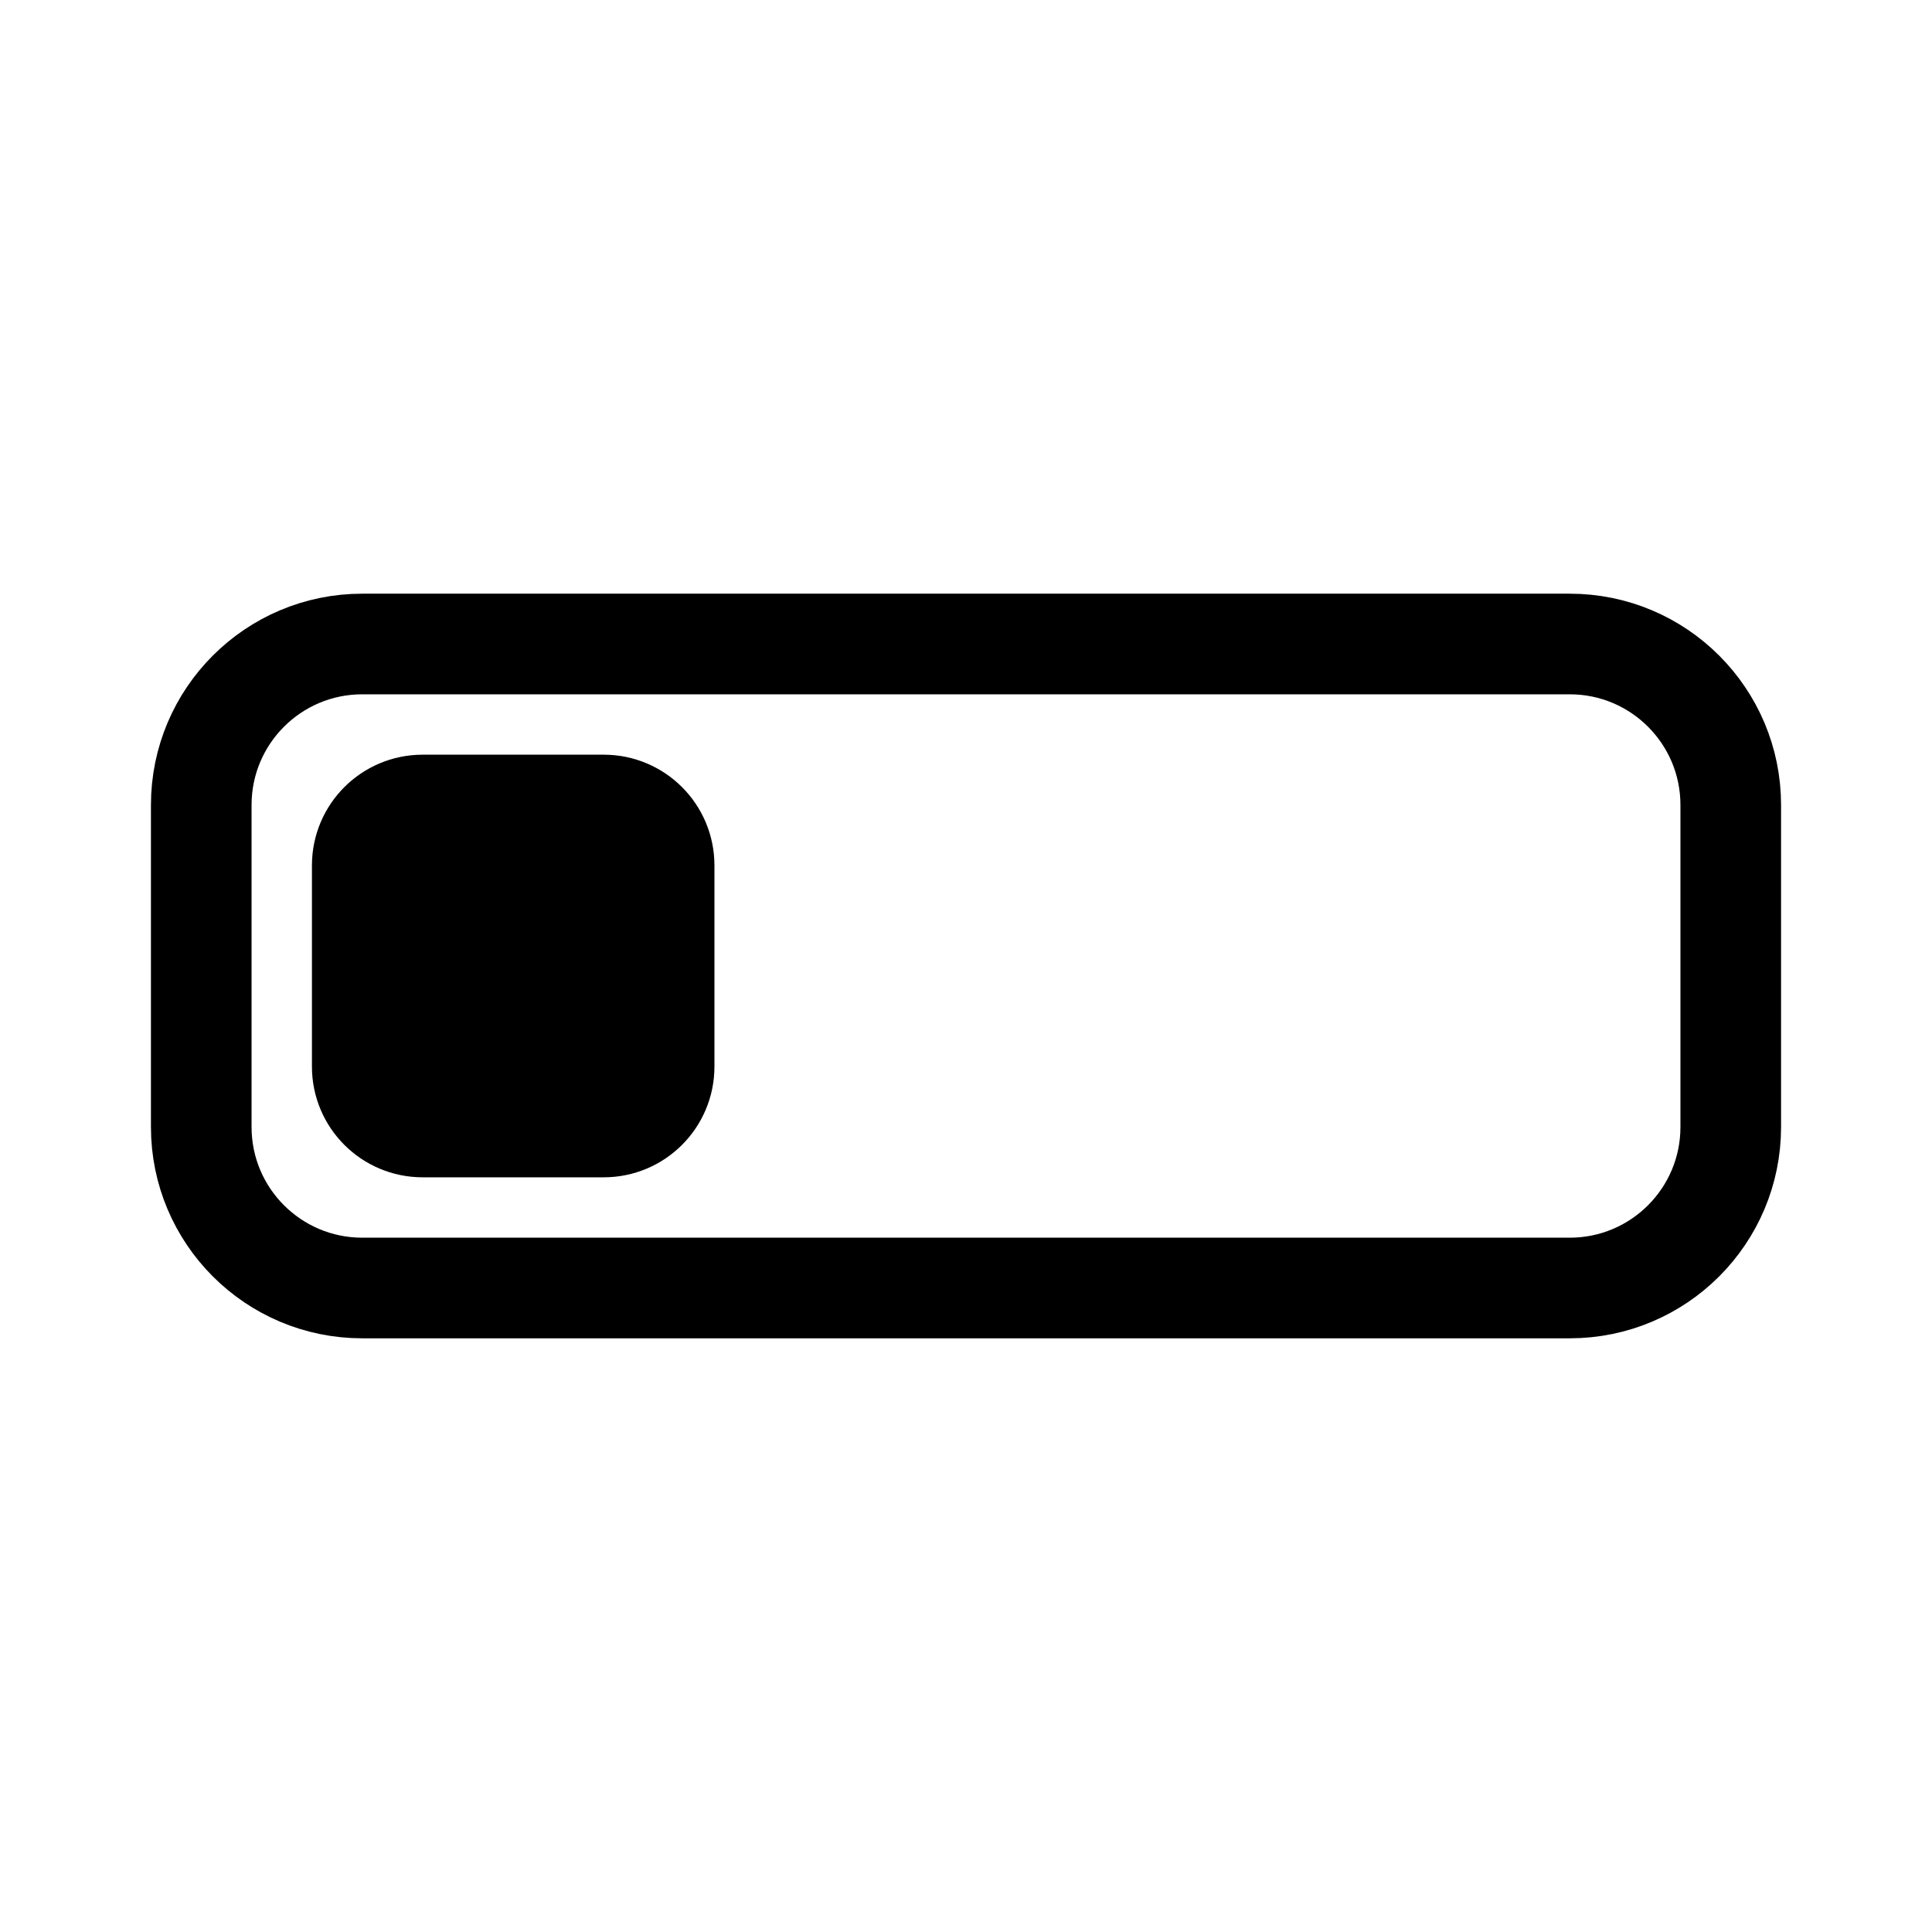
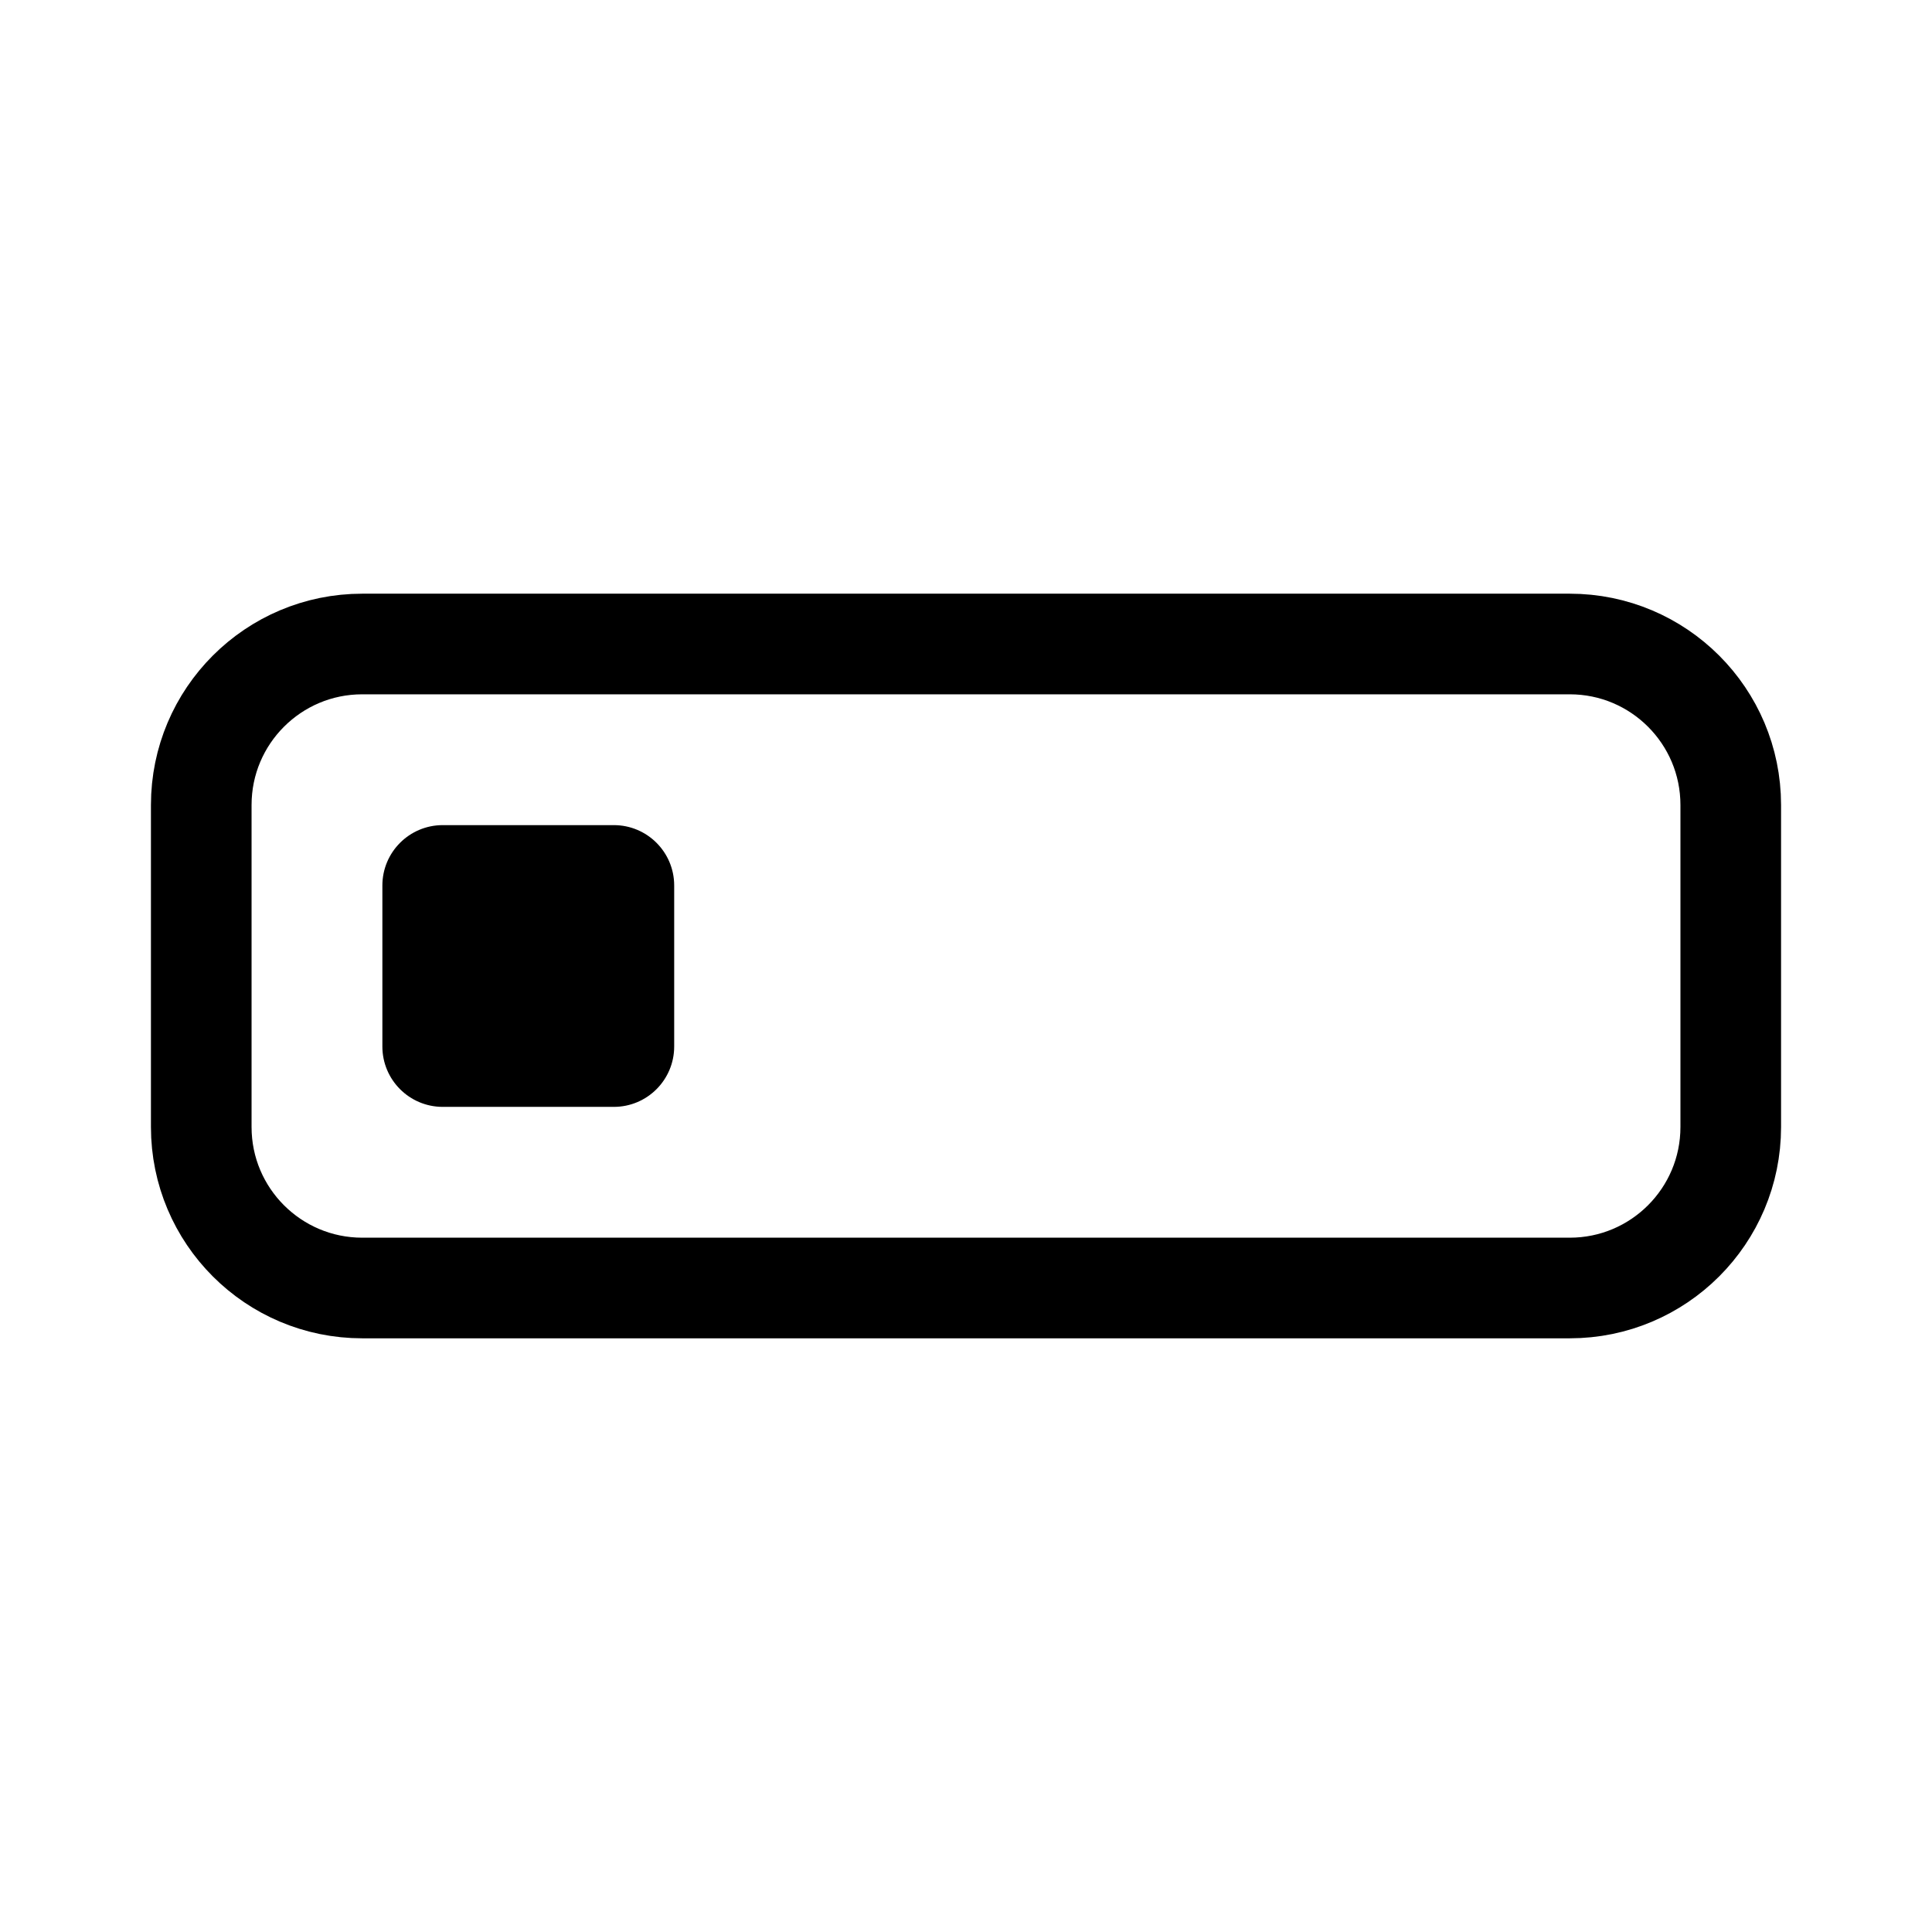
<svg xmlns="http://www.w3.org/2000/svg" viewBox="0 0 24 24" fill="none" stroke="currentColor" stroke-width="1.25" stroke-linecap="round" stroke-linejoin="round">
  <rect x="2.5" y="8" width="19" height="8" rx="2" />
-   <rect x="4.5" y="10" width="3.75" height="4" rx=".75" fill="currentColor" />
+   <rect x="4.75" y="10.25" width="3.625" height="3.5" rx="0.75" fill="currentColor" stroke="none" />
</svg>
